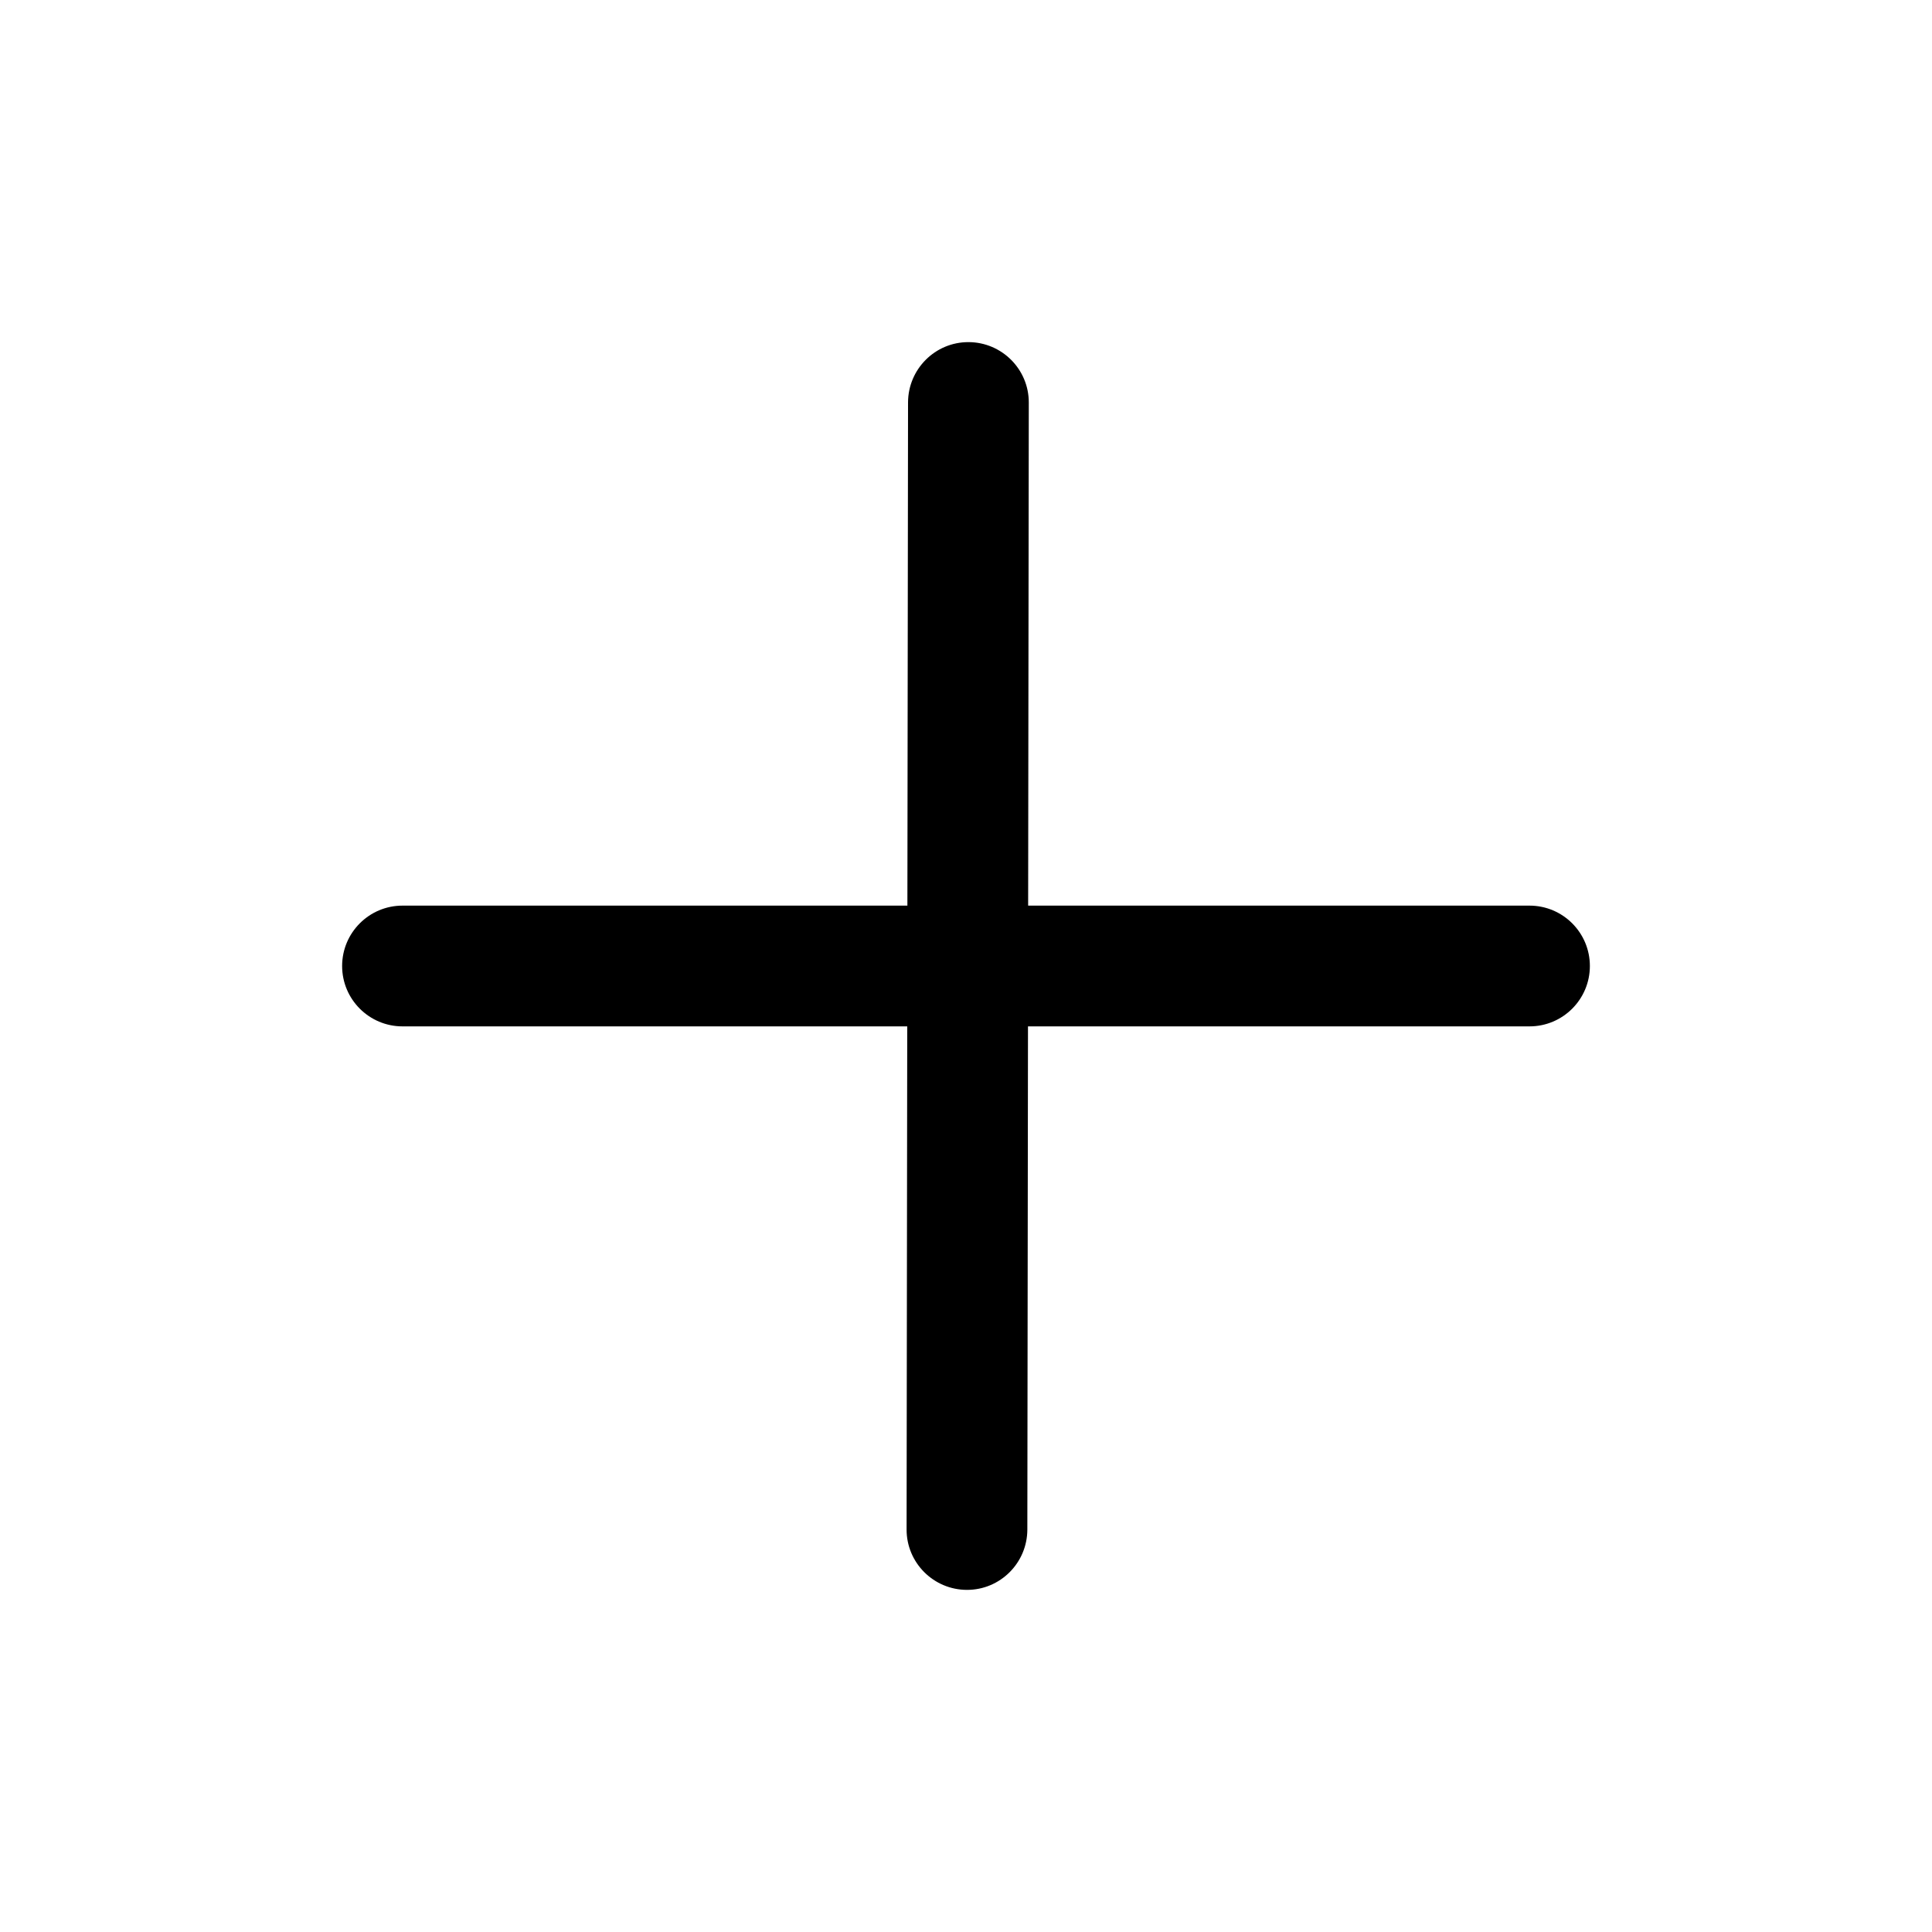
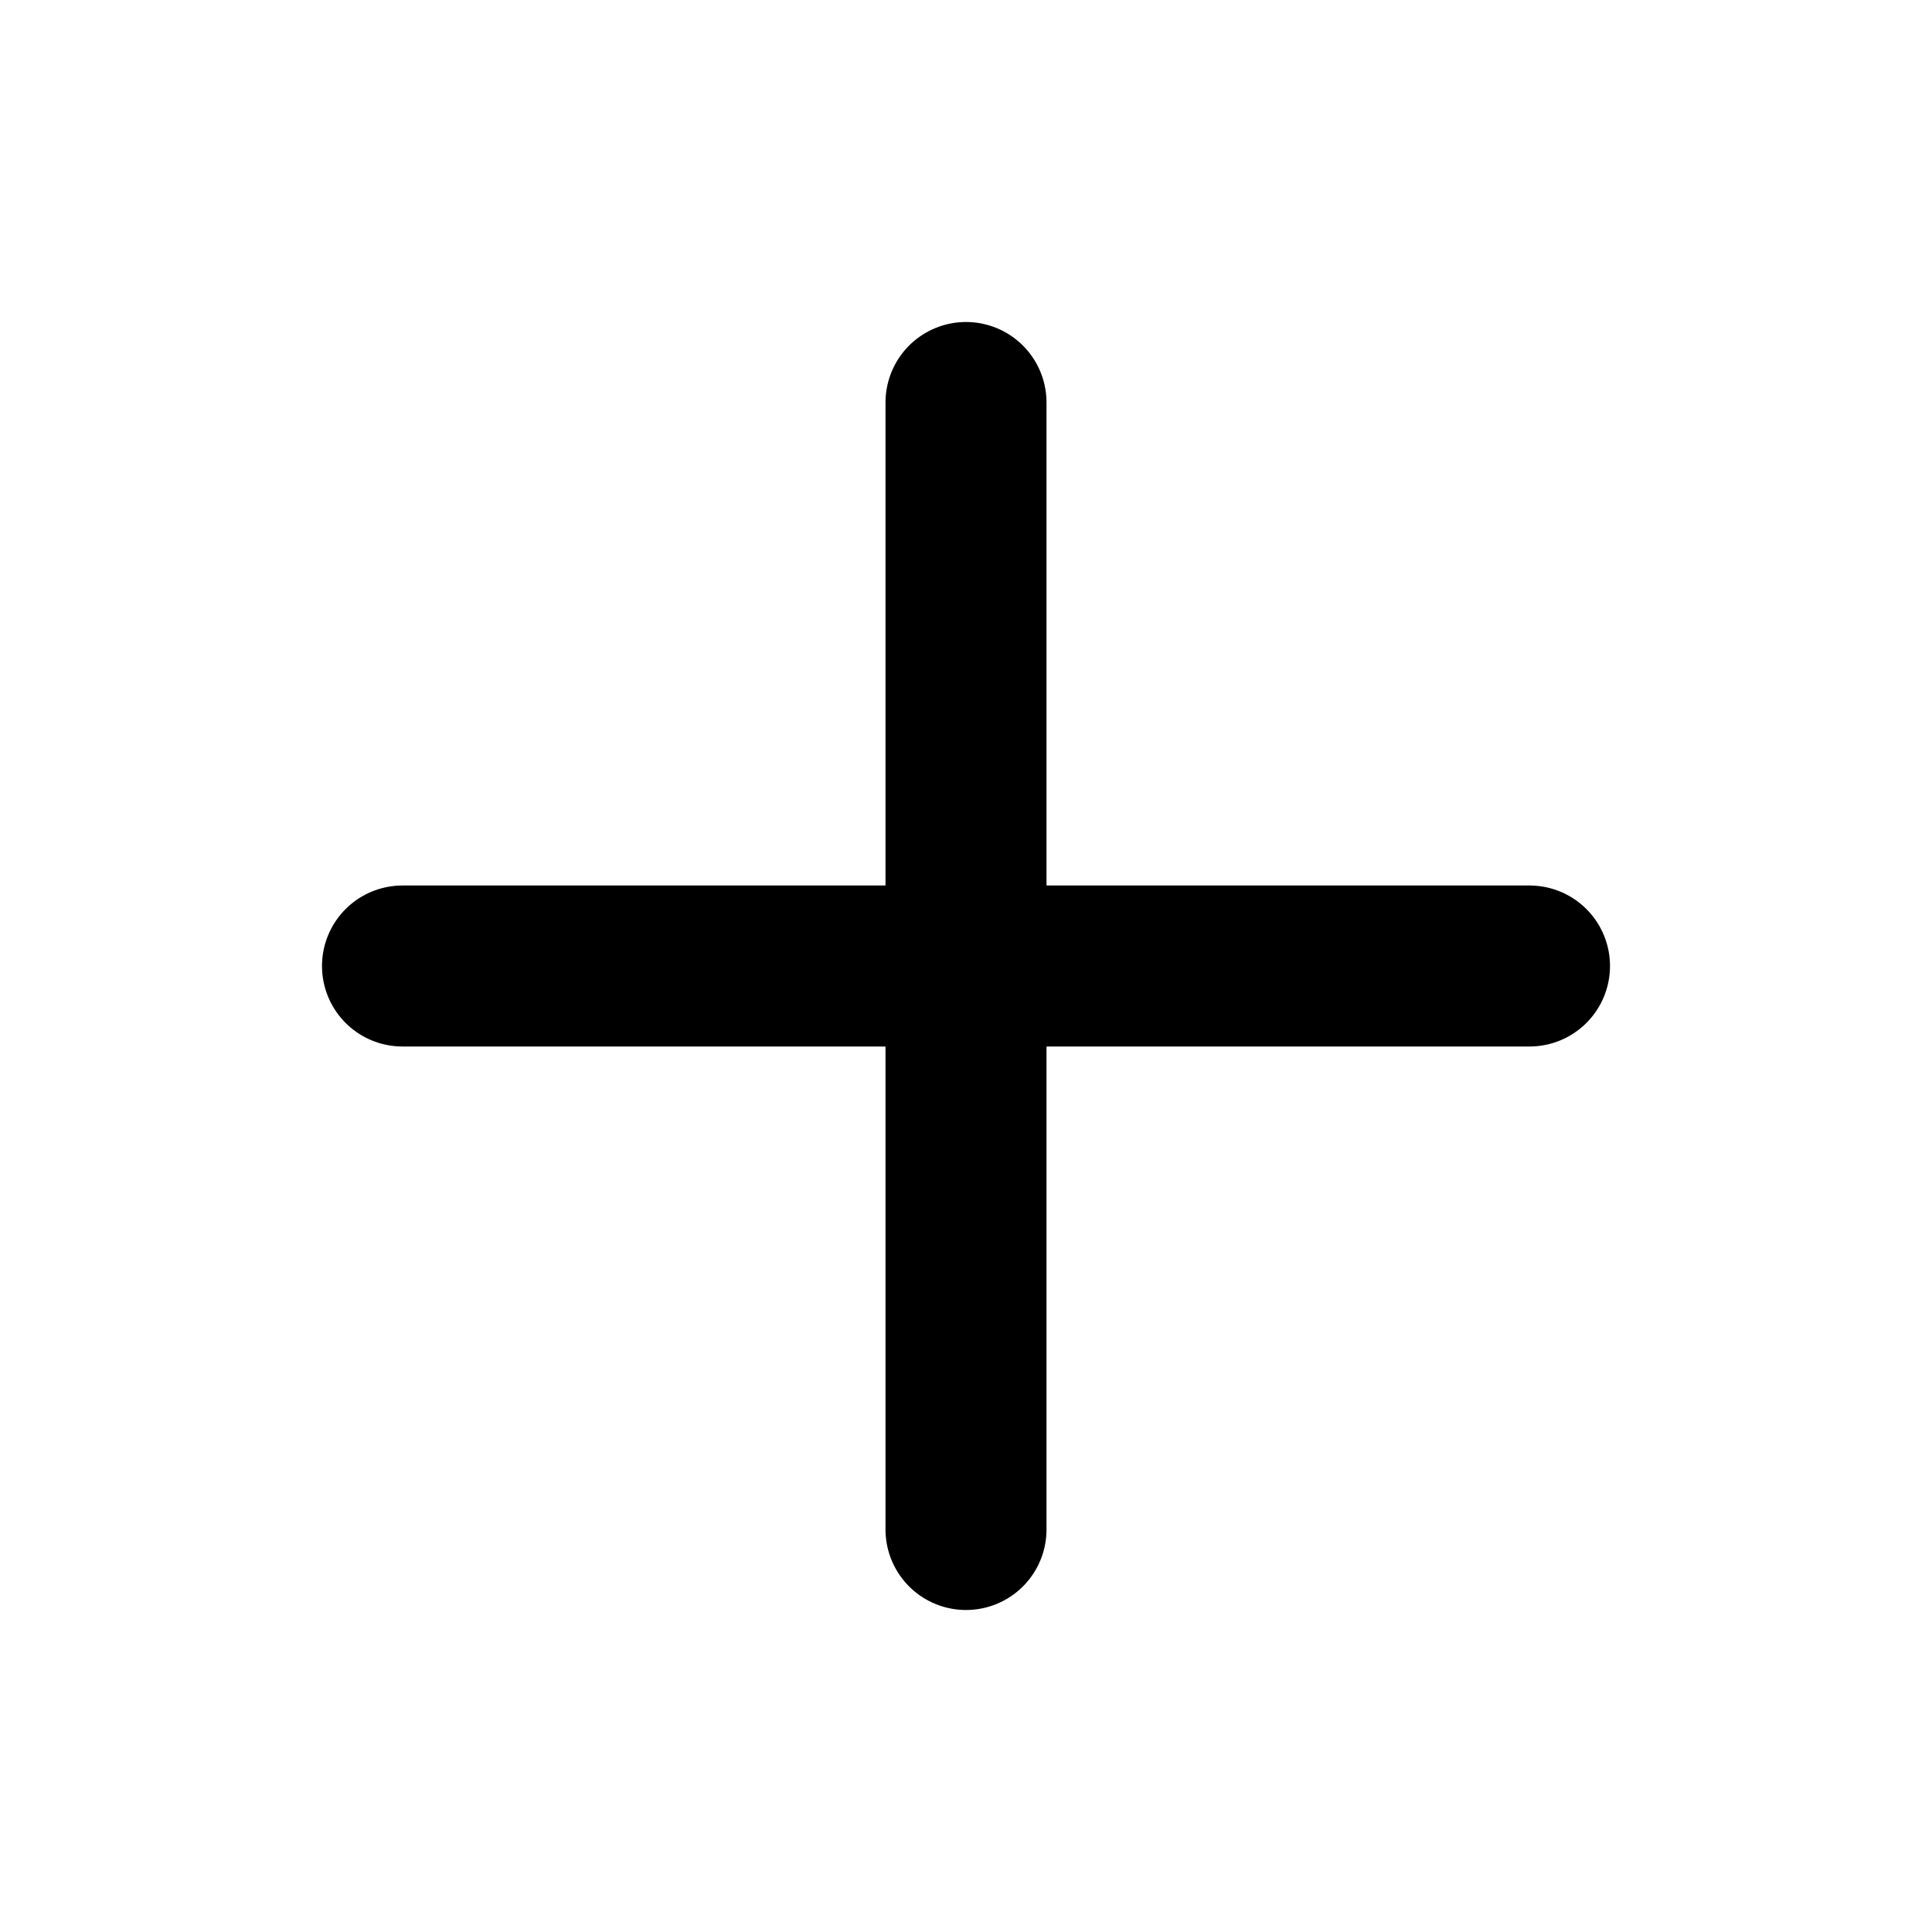
- <svg xmlns="http://www.w3.org/2000/svg" fill="none" height="512" viewBox="0 0 24 24" width="512">
-   <g clip-rule="evenodd" fill="rgb(0,0,0)" fill-rule="evenodd">
-     <path d="m12.031 4.25c.414.001.75.337.749.751l-.018 14c-.001.414-.337.75-.751.749s-.75-.337-.749-.751l.018-14c.001-.414.337-.75.751-.749z" />
-     <path d="m4.25 12c0-.414.336-.75.75-.75h14c.414 0 .75.336.75.75s-.336.75-.75.75h-14c-.414 0-.75-.336-.75-.75z" />
-   </g>
+ <svg xmlns="http://www.w3.org/2000/svg" class="lucide lucide-plus" width="24" height="24" viewBox="0 0 24 24" fill="none" stroke="currentColor" stroke-width="2" stroke-linecap="round" stroke-linejoin="round">
+   <path d="M5 12h14" />
+   <path d="M12 5v14" />
</svg>
